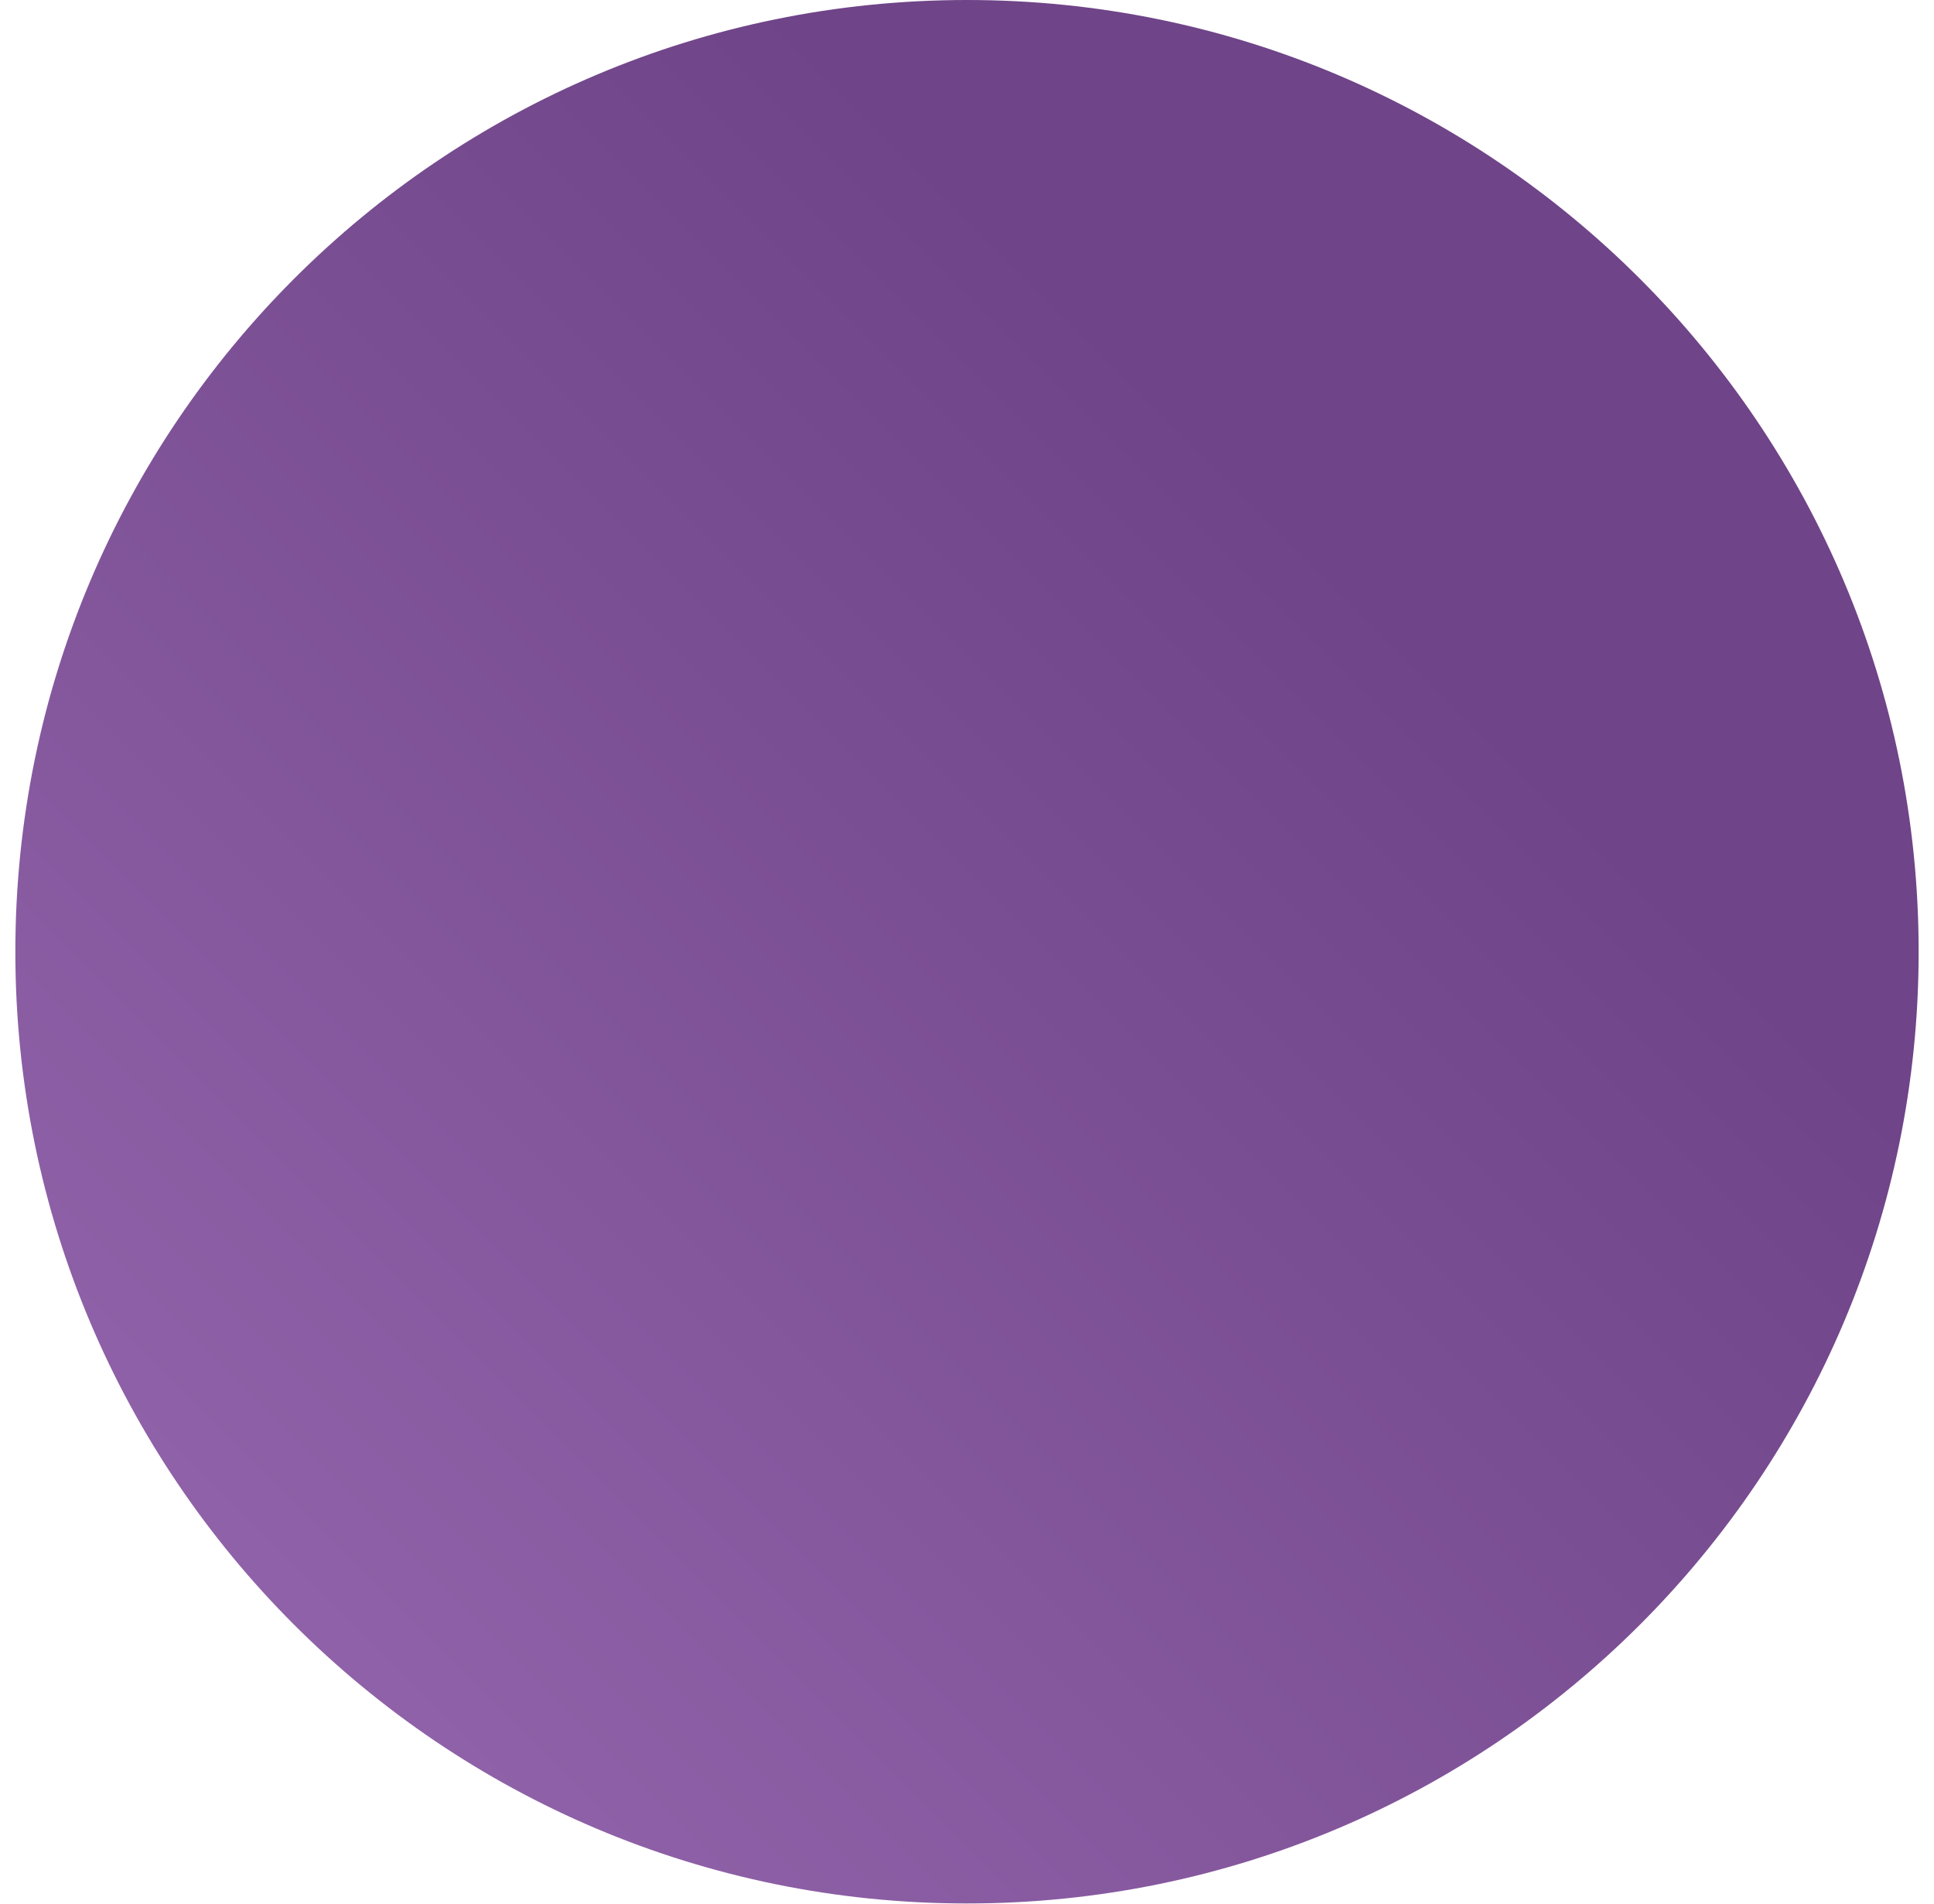
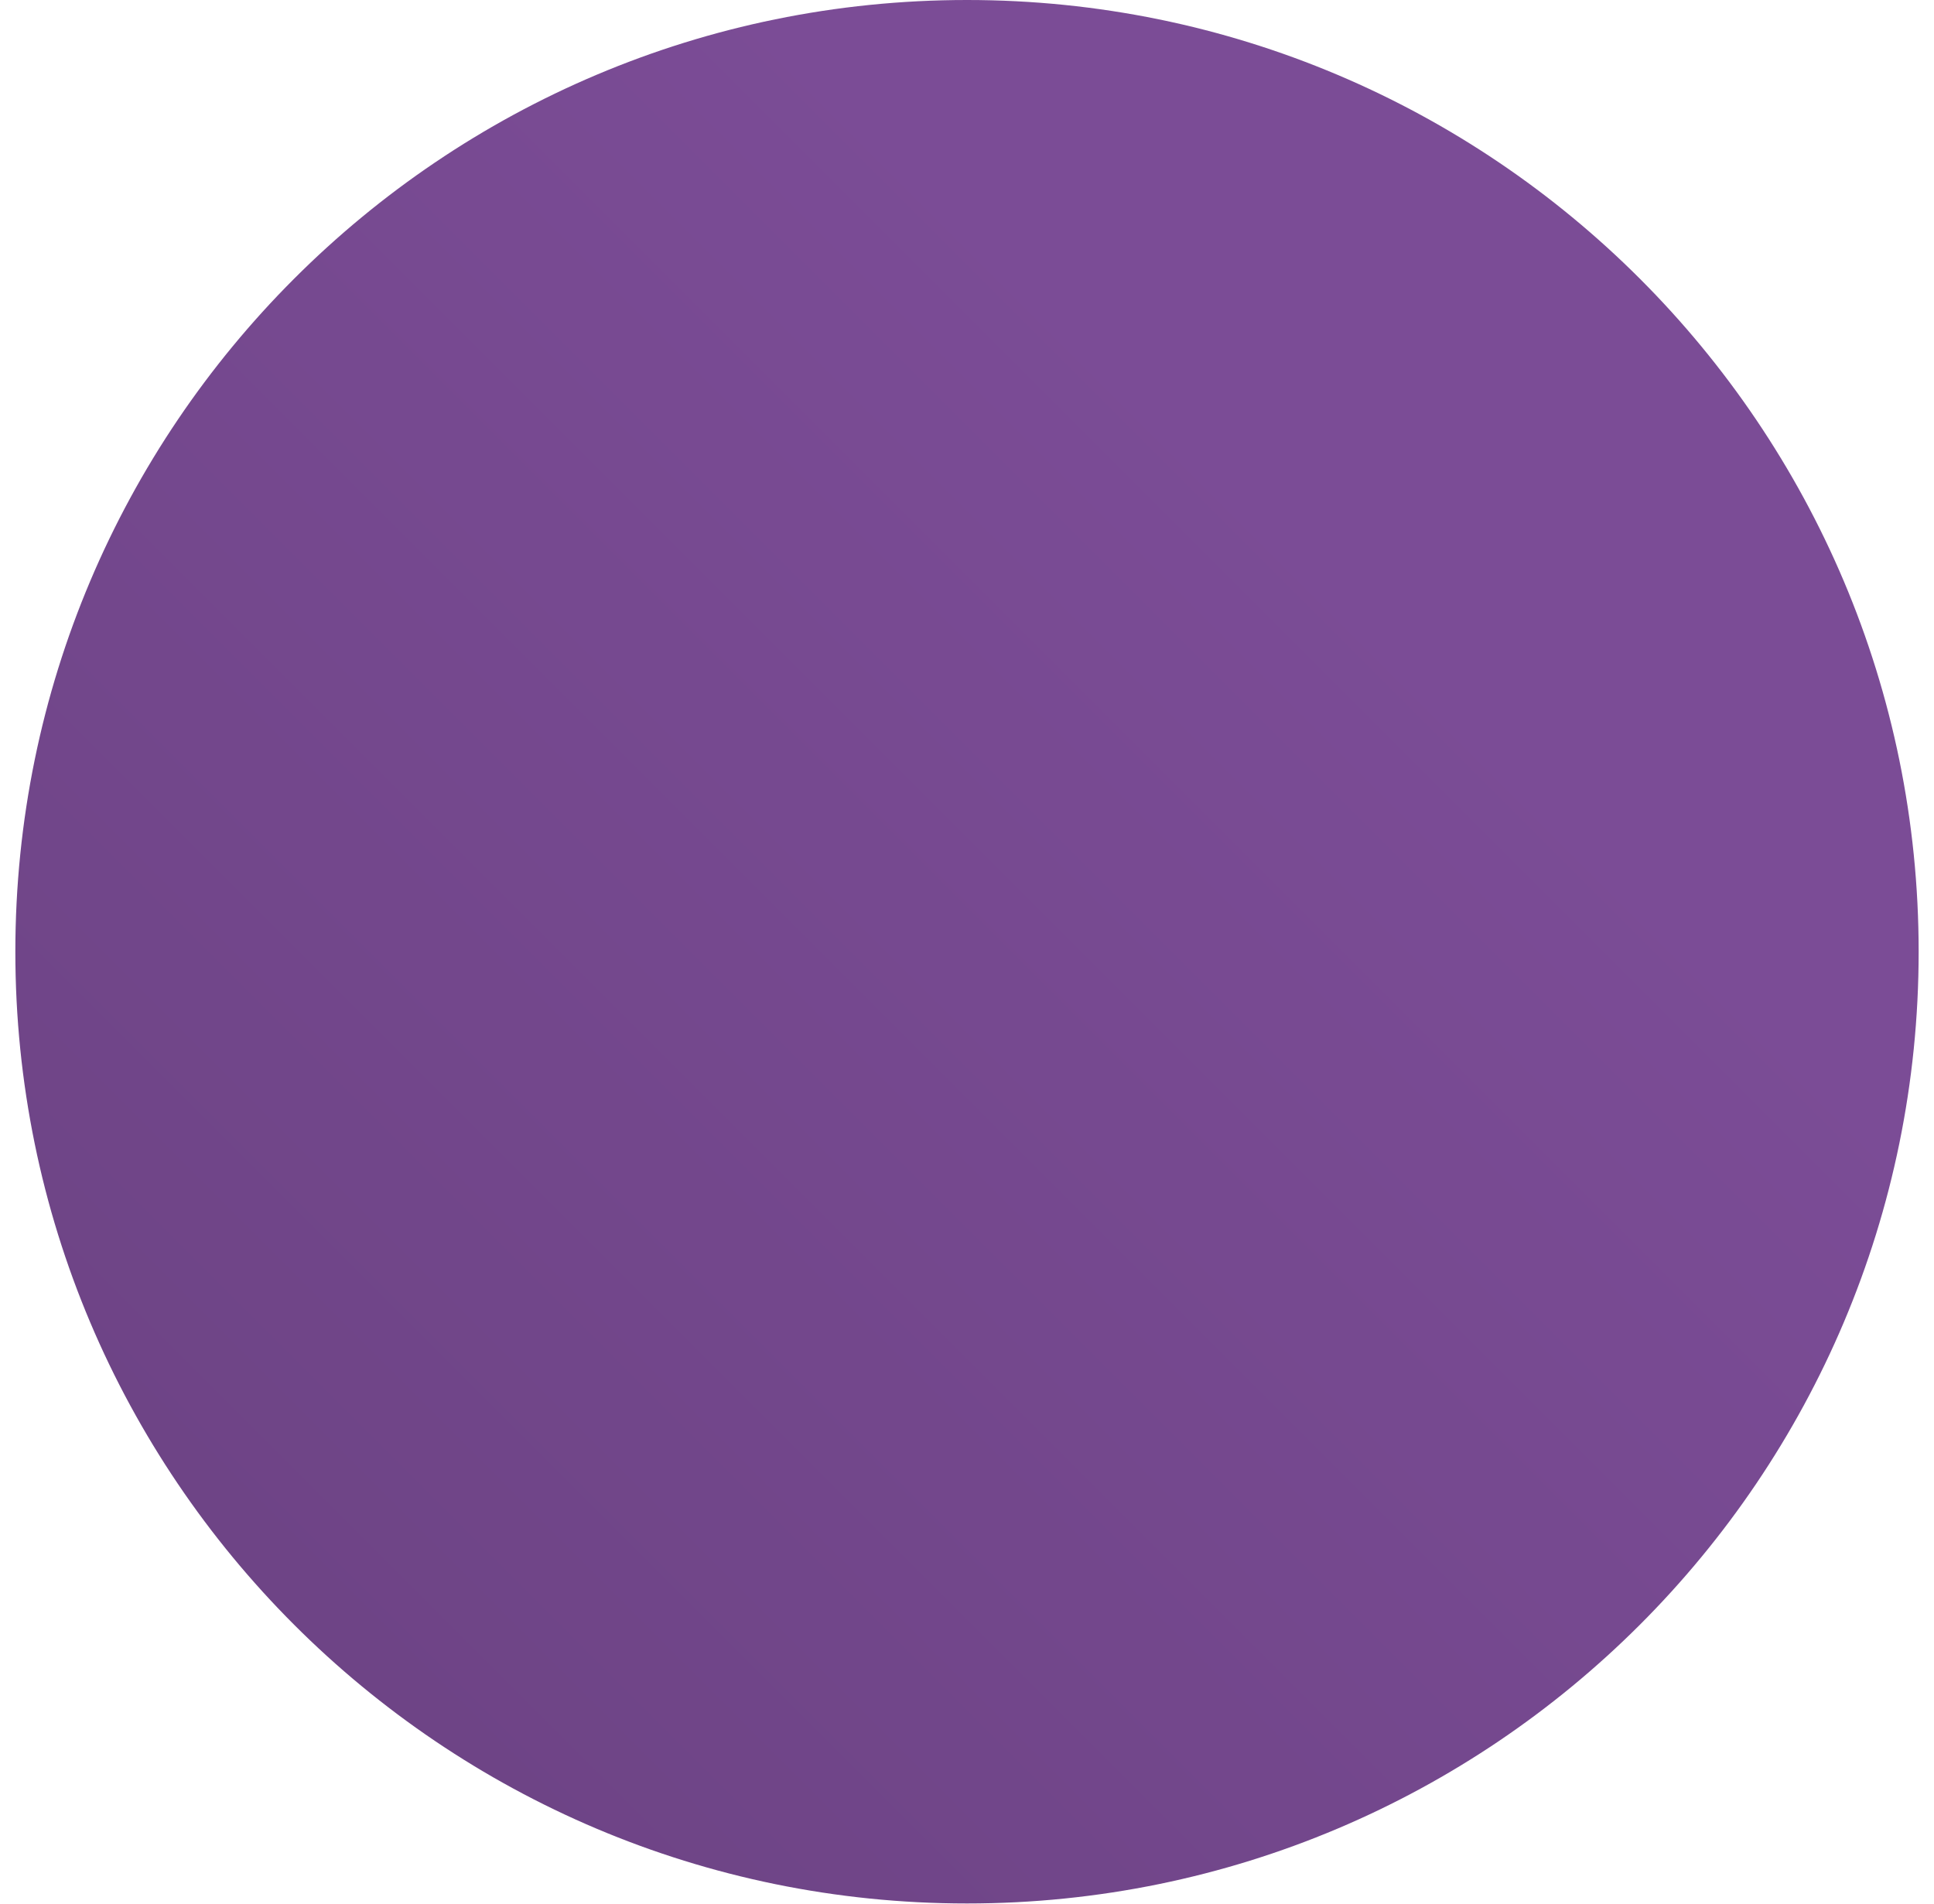
<svg xmlns="http://www.w3.org/2000/svg" width="63" height="62" viewBox="0 0 63 62" fill="none">
  <circle cx="31.5" cy="31" r="31" fill="url(#paint0_linear)" />
  <defs>
    <linearGradient id="paint0_linear" x1="44.483" y1="19" x2="10.483" y2="53" gradientUnits="userSpaceOnUse">
-       <stop stop-color="hsl(278, 33%, 40%)" />
-       <stop offset="1" stop-color="hsl(279, 29%, 52%)" />
+       <stop stop-color="#7B4C96" />
+       <stop offset="1" stop-color="#6E4486" />
    </linearGradient>
  </defs>
</svg>
